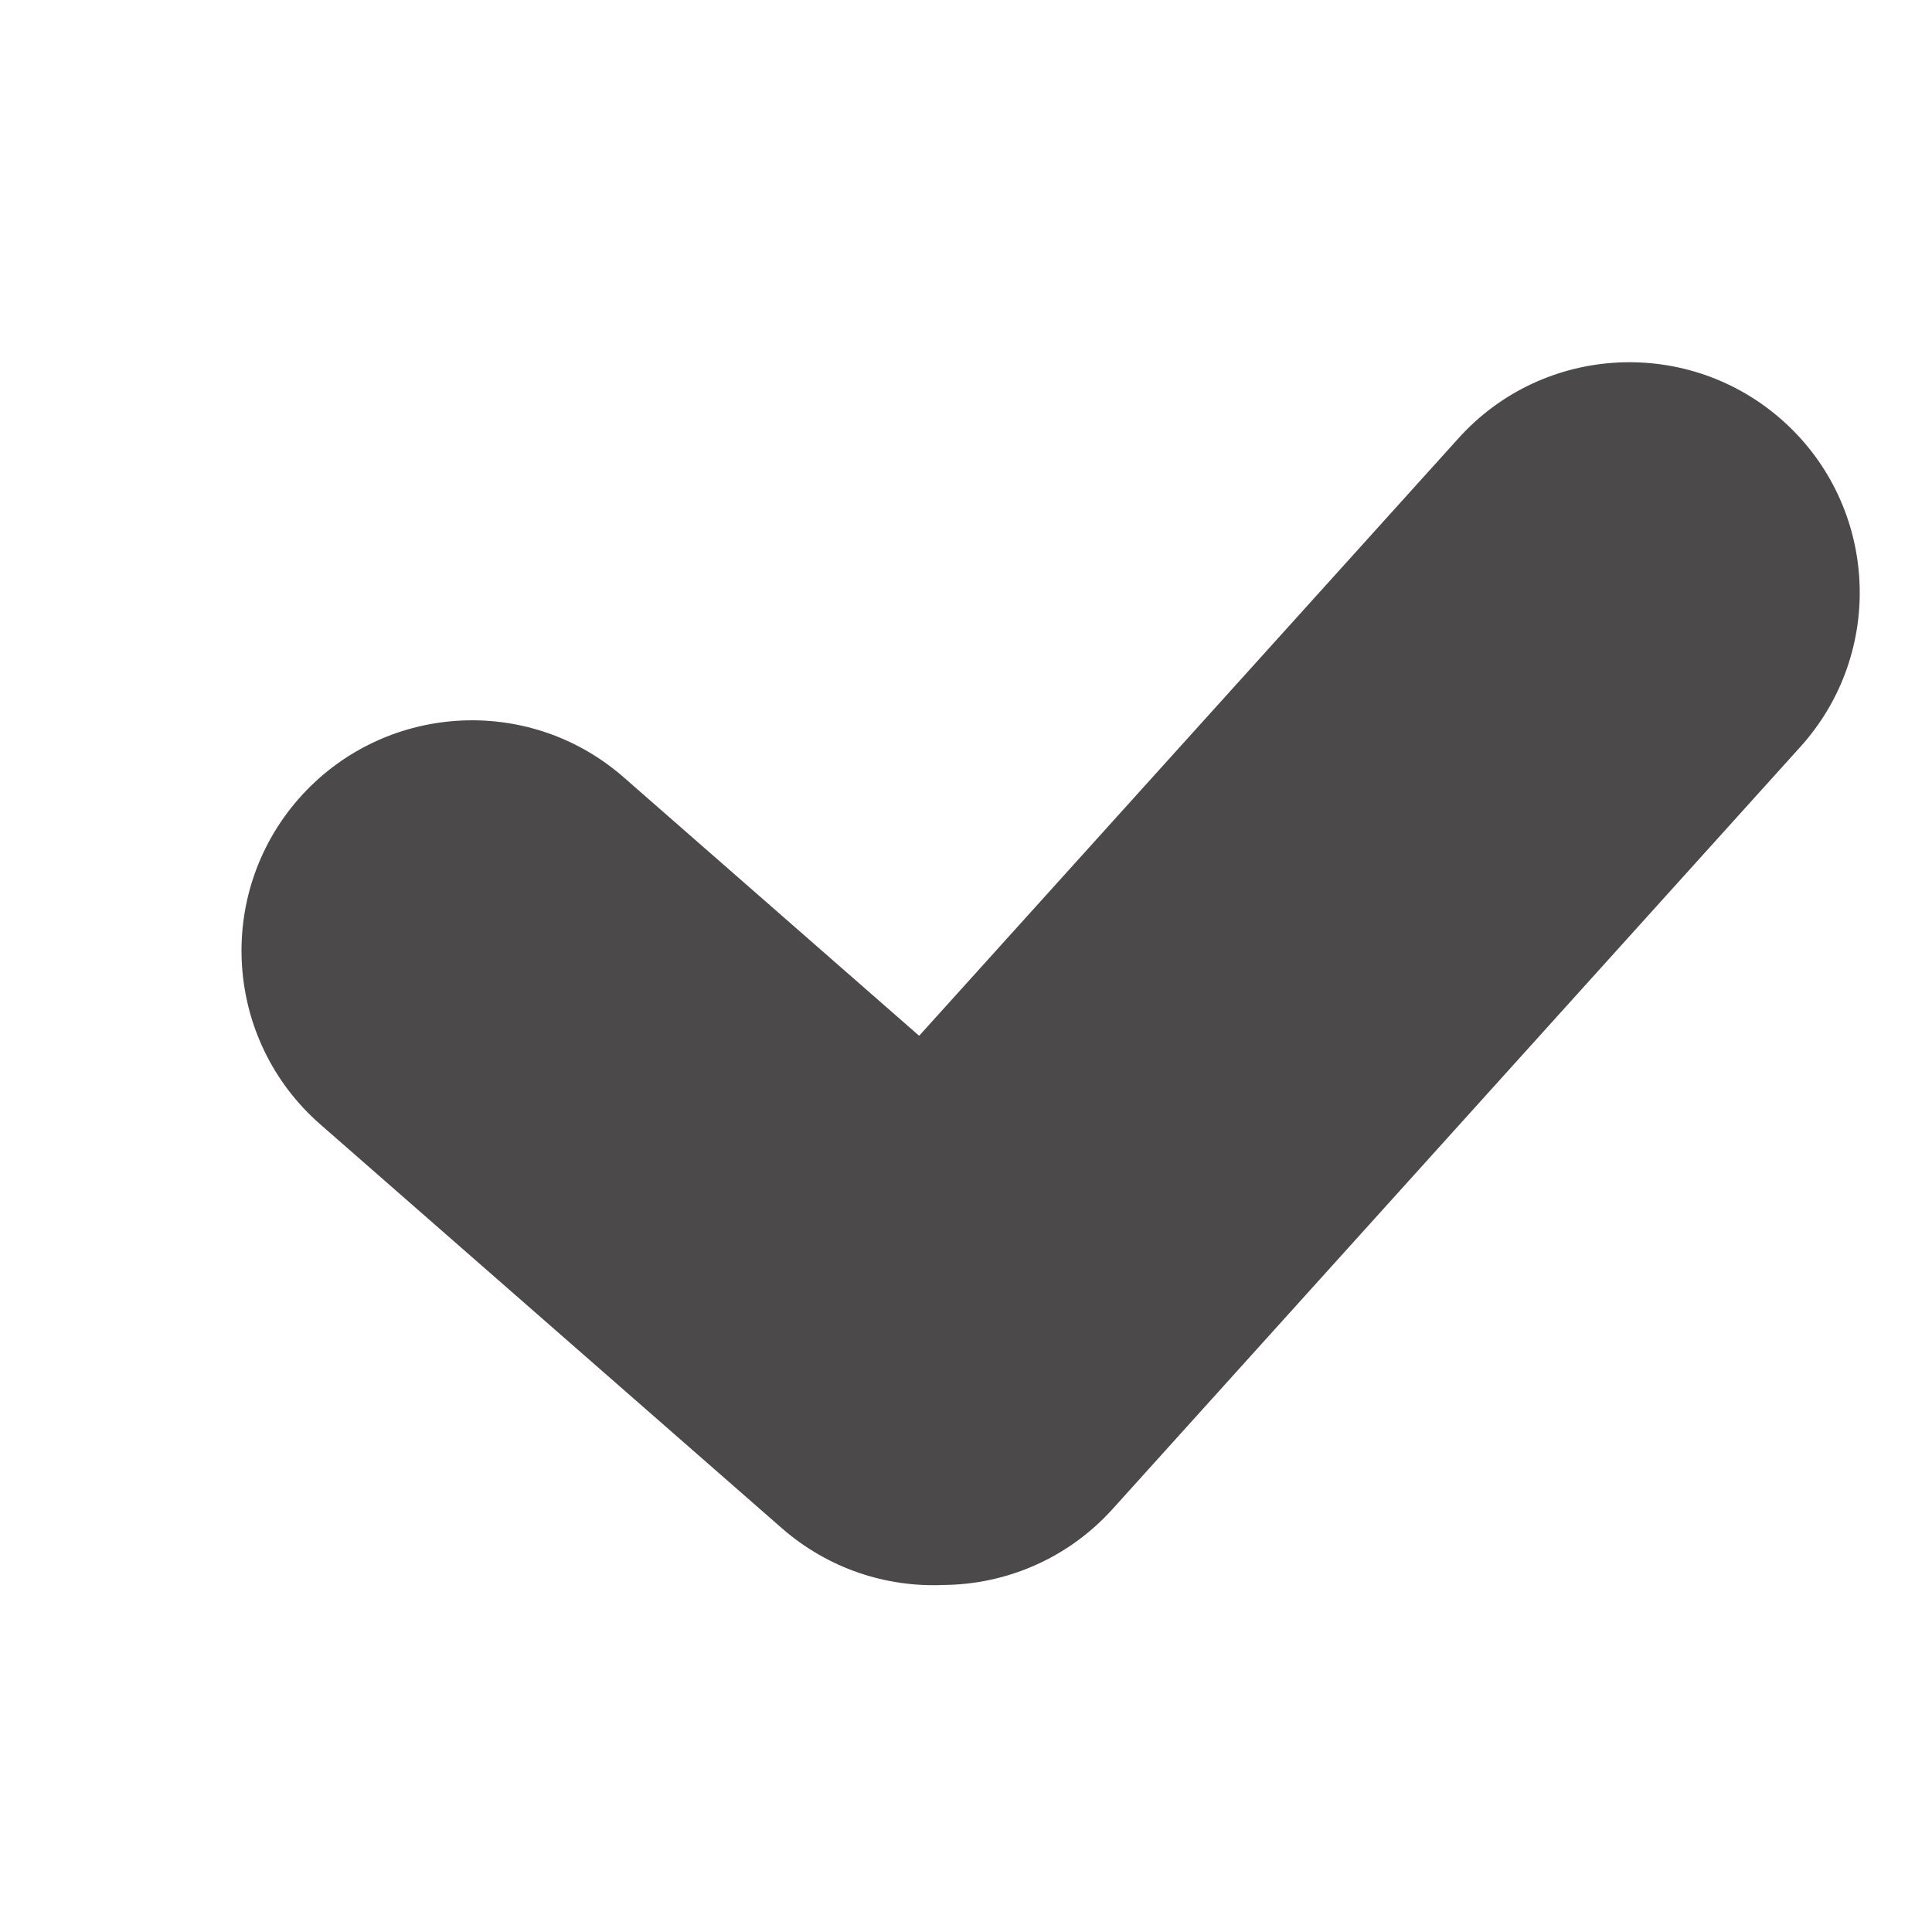
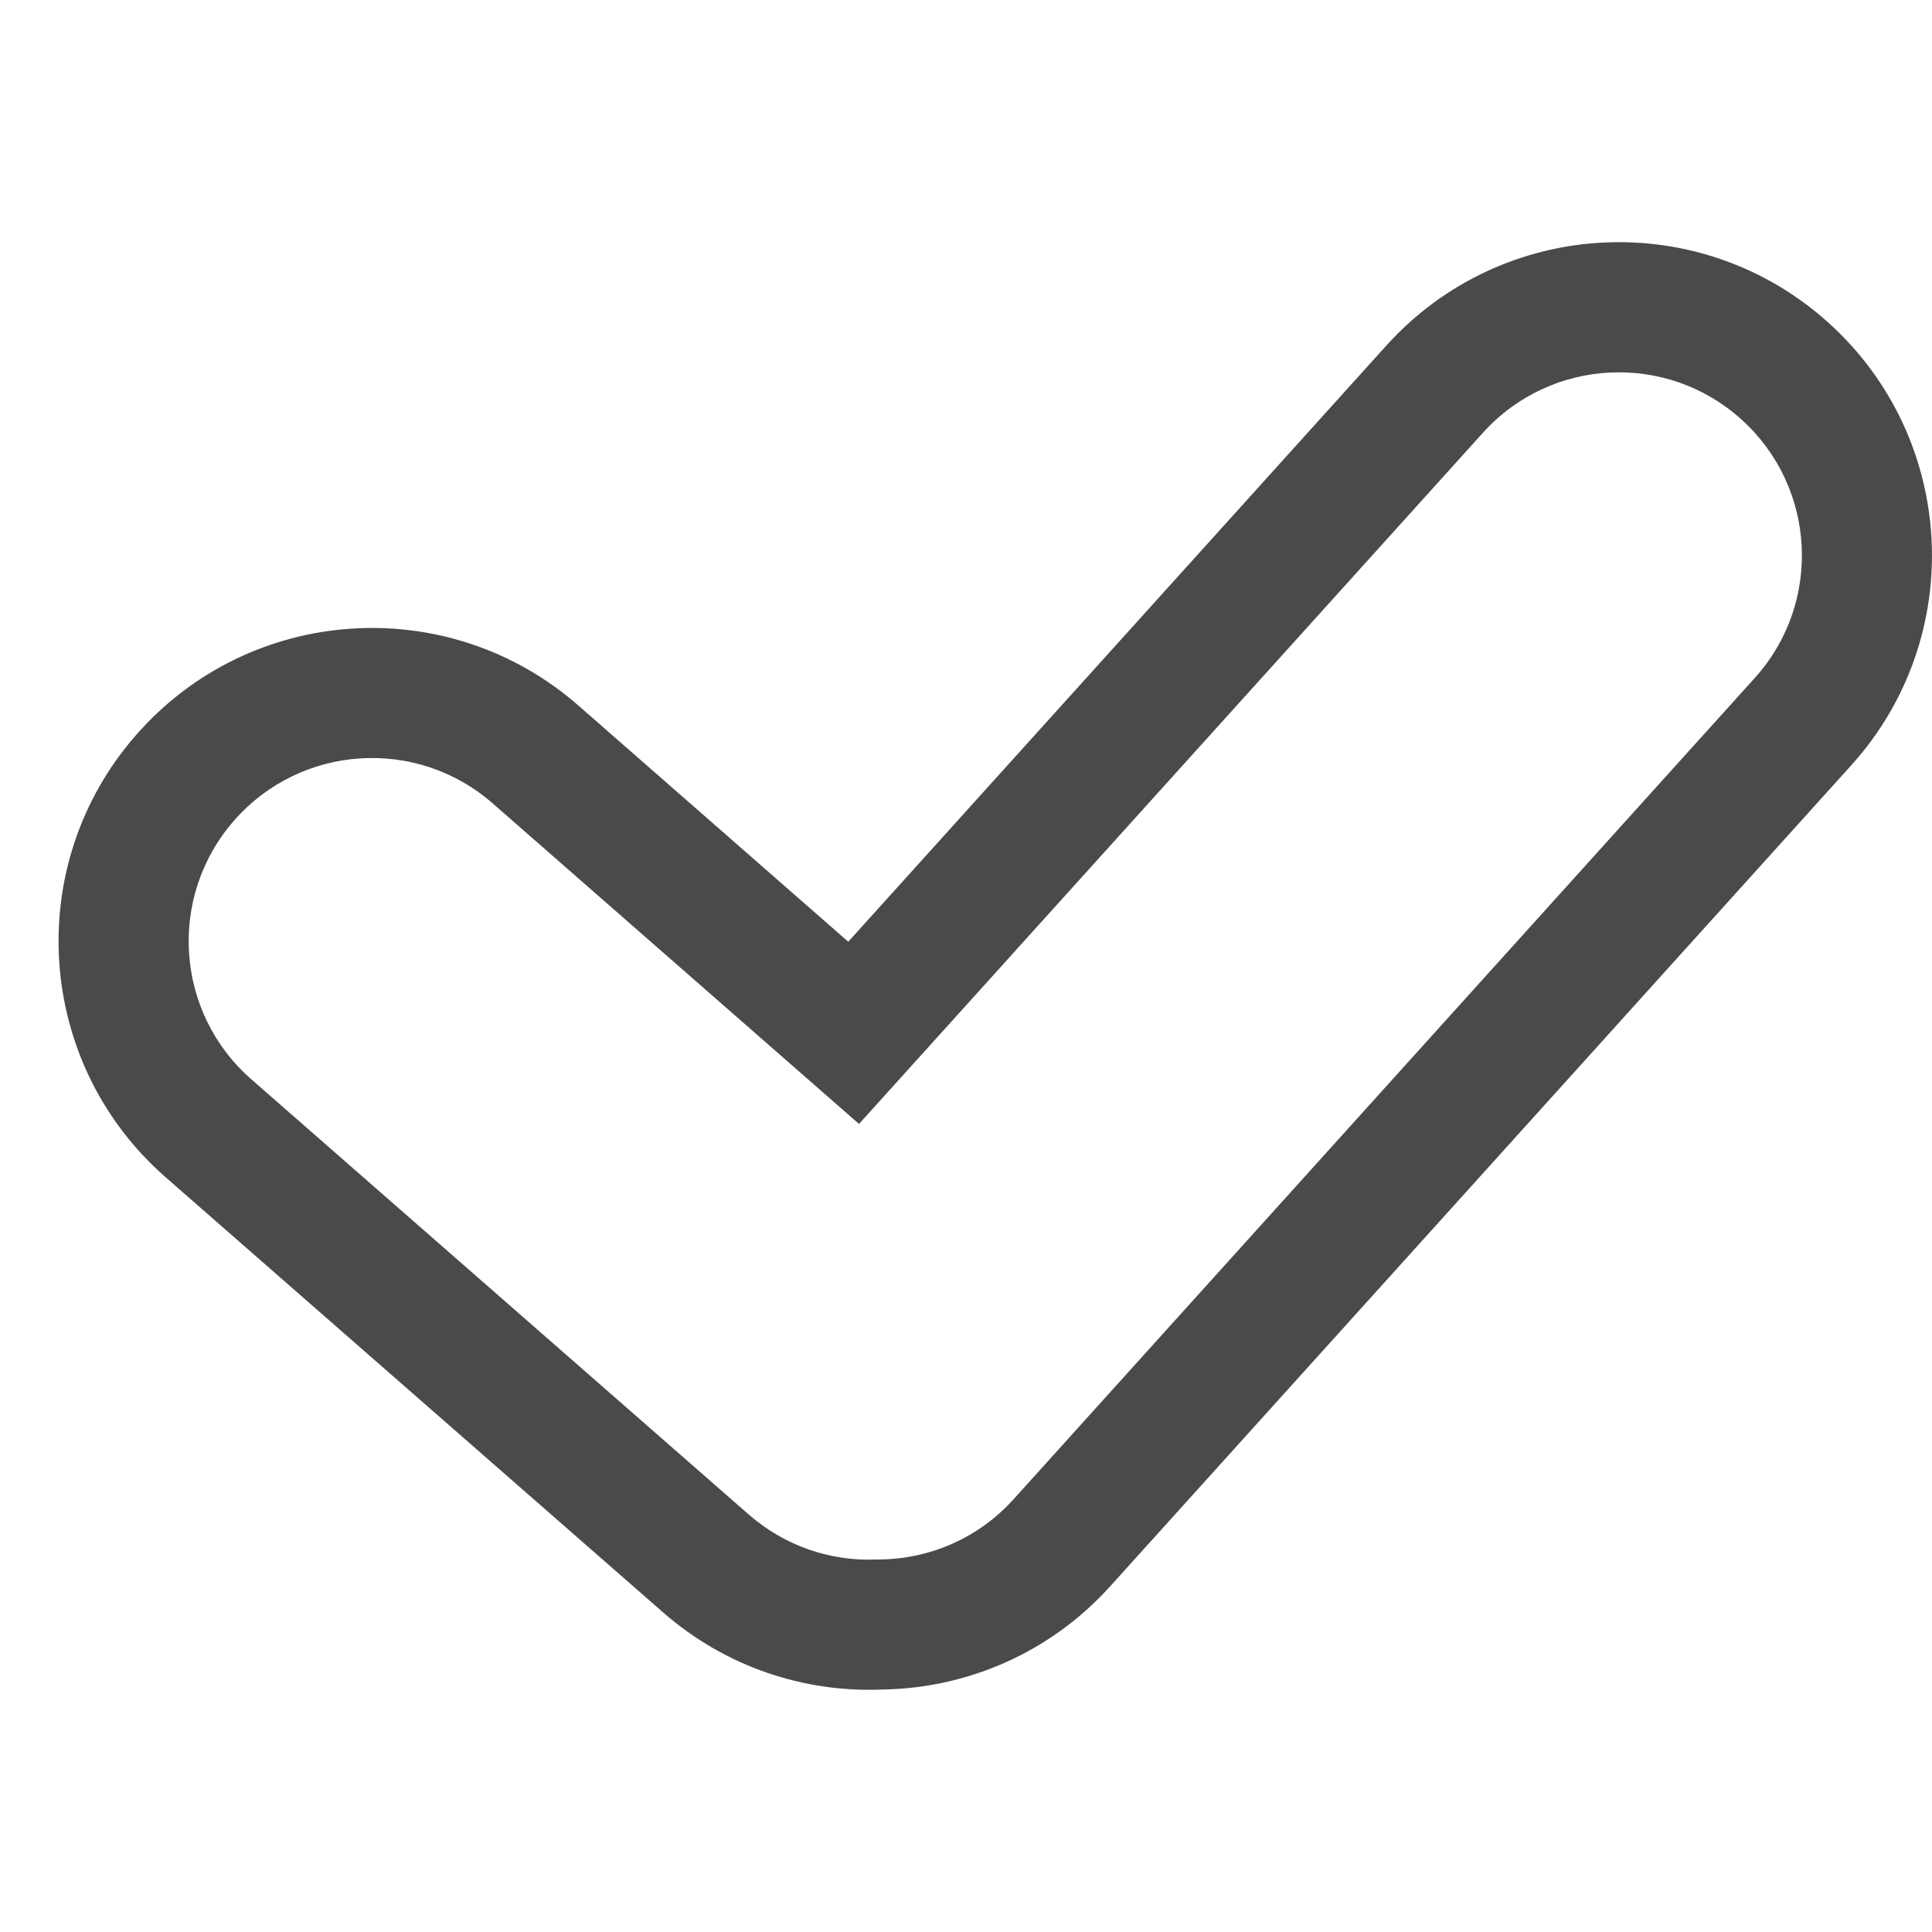
<svg xmlns="http://www.w3.org/2000/svg" width="16" height="16" viewBox="0 0 16 16" fill="none">
-   <path d="M14.91 6.185C15.616 5.403 15.554 4.197 14.772 3.491C13.99 2.786 12.784 2.847 12.079 3.629L7.612 8.578L5.166 6.438C4.373 5.743 3.167 5.824 2.472 6.617C1.778 7.411 1.859 8.617 2.652 9.311L6.475 12.656C6.86 12.992 7.341 13.147 7.815 13.126C8.33 13.122 8.842 12.909 9.214 12.497L14.91 6.185Z" fill="#4B4949" />
+   <path fill-rule="evenodd" clip-rule="evenodd" d="M14.422 3.474C13.801 2.913 12.842 2.962 12.281 3.584L7.114 9.308L4.08 6.653C3.449 6.101 2.49 6.165 1.938 6.796C1.386 7.427 1.45 8.386 2.081 8.938L6.199 12.541C6.505 12.809 6.887 12.932 7.264 12.915L7.274 12.915L7.283 12.915C7.694 12.911 8.099 12.743 8.395 12.415L14.532 5.615C15.093 4.994 15.044 4.035 14.422 3.474ZM11.481 2.862C12.441 1.798 14.081 1.714 15.144 2.674C16.207 3.634 16.291 5.274 15.332 6.337L9.195 13.136C8.691 13.695 7.998 13.983 7.302 13.992C6.662 14.018 6.01 13.807 5.49 13.352L1.371 9.749C0.293 8.805 0.183 7.165 1.127 6.087C2.071 5.008 3.71 4.899 4.789 5.842L7.025 7.799L11.481 2.862Z" fill="#4B4949" />
</svg>
